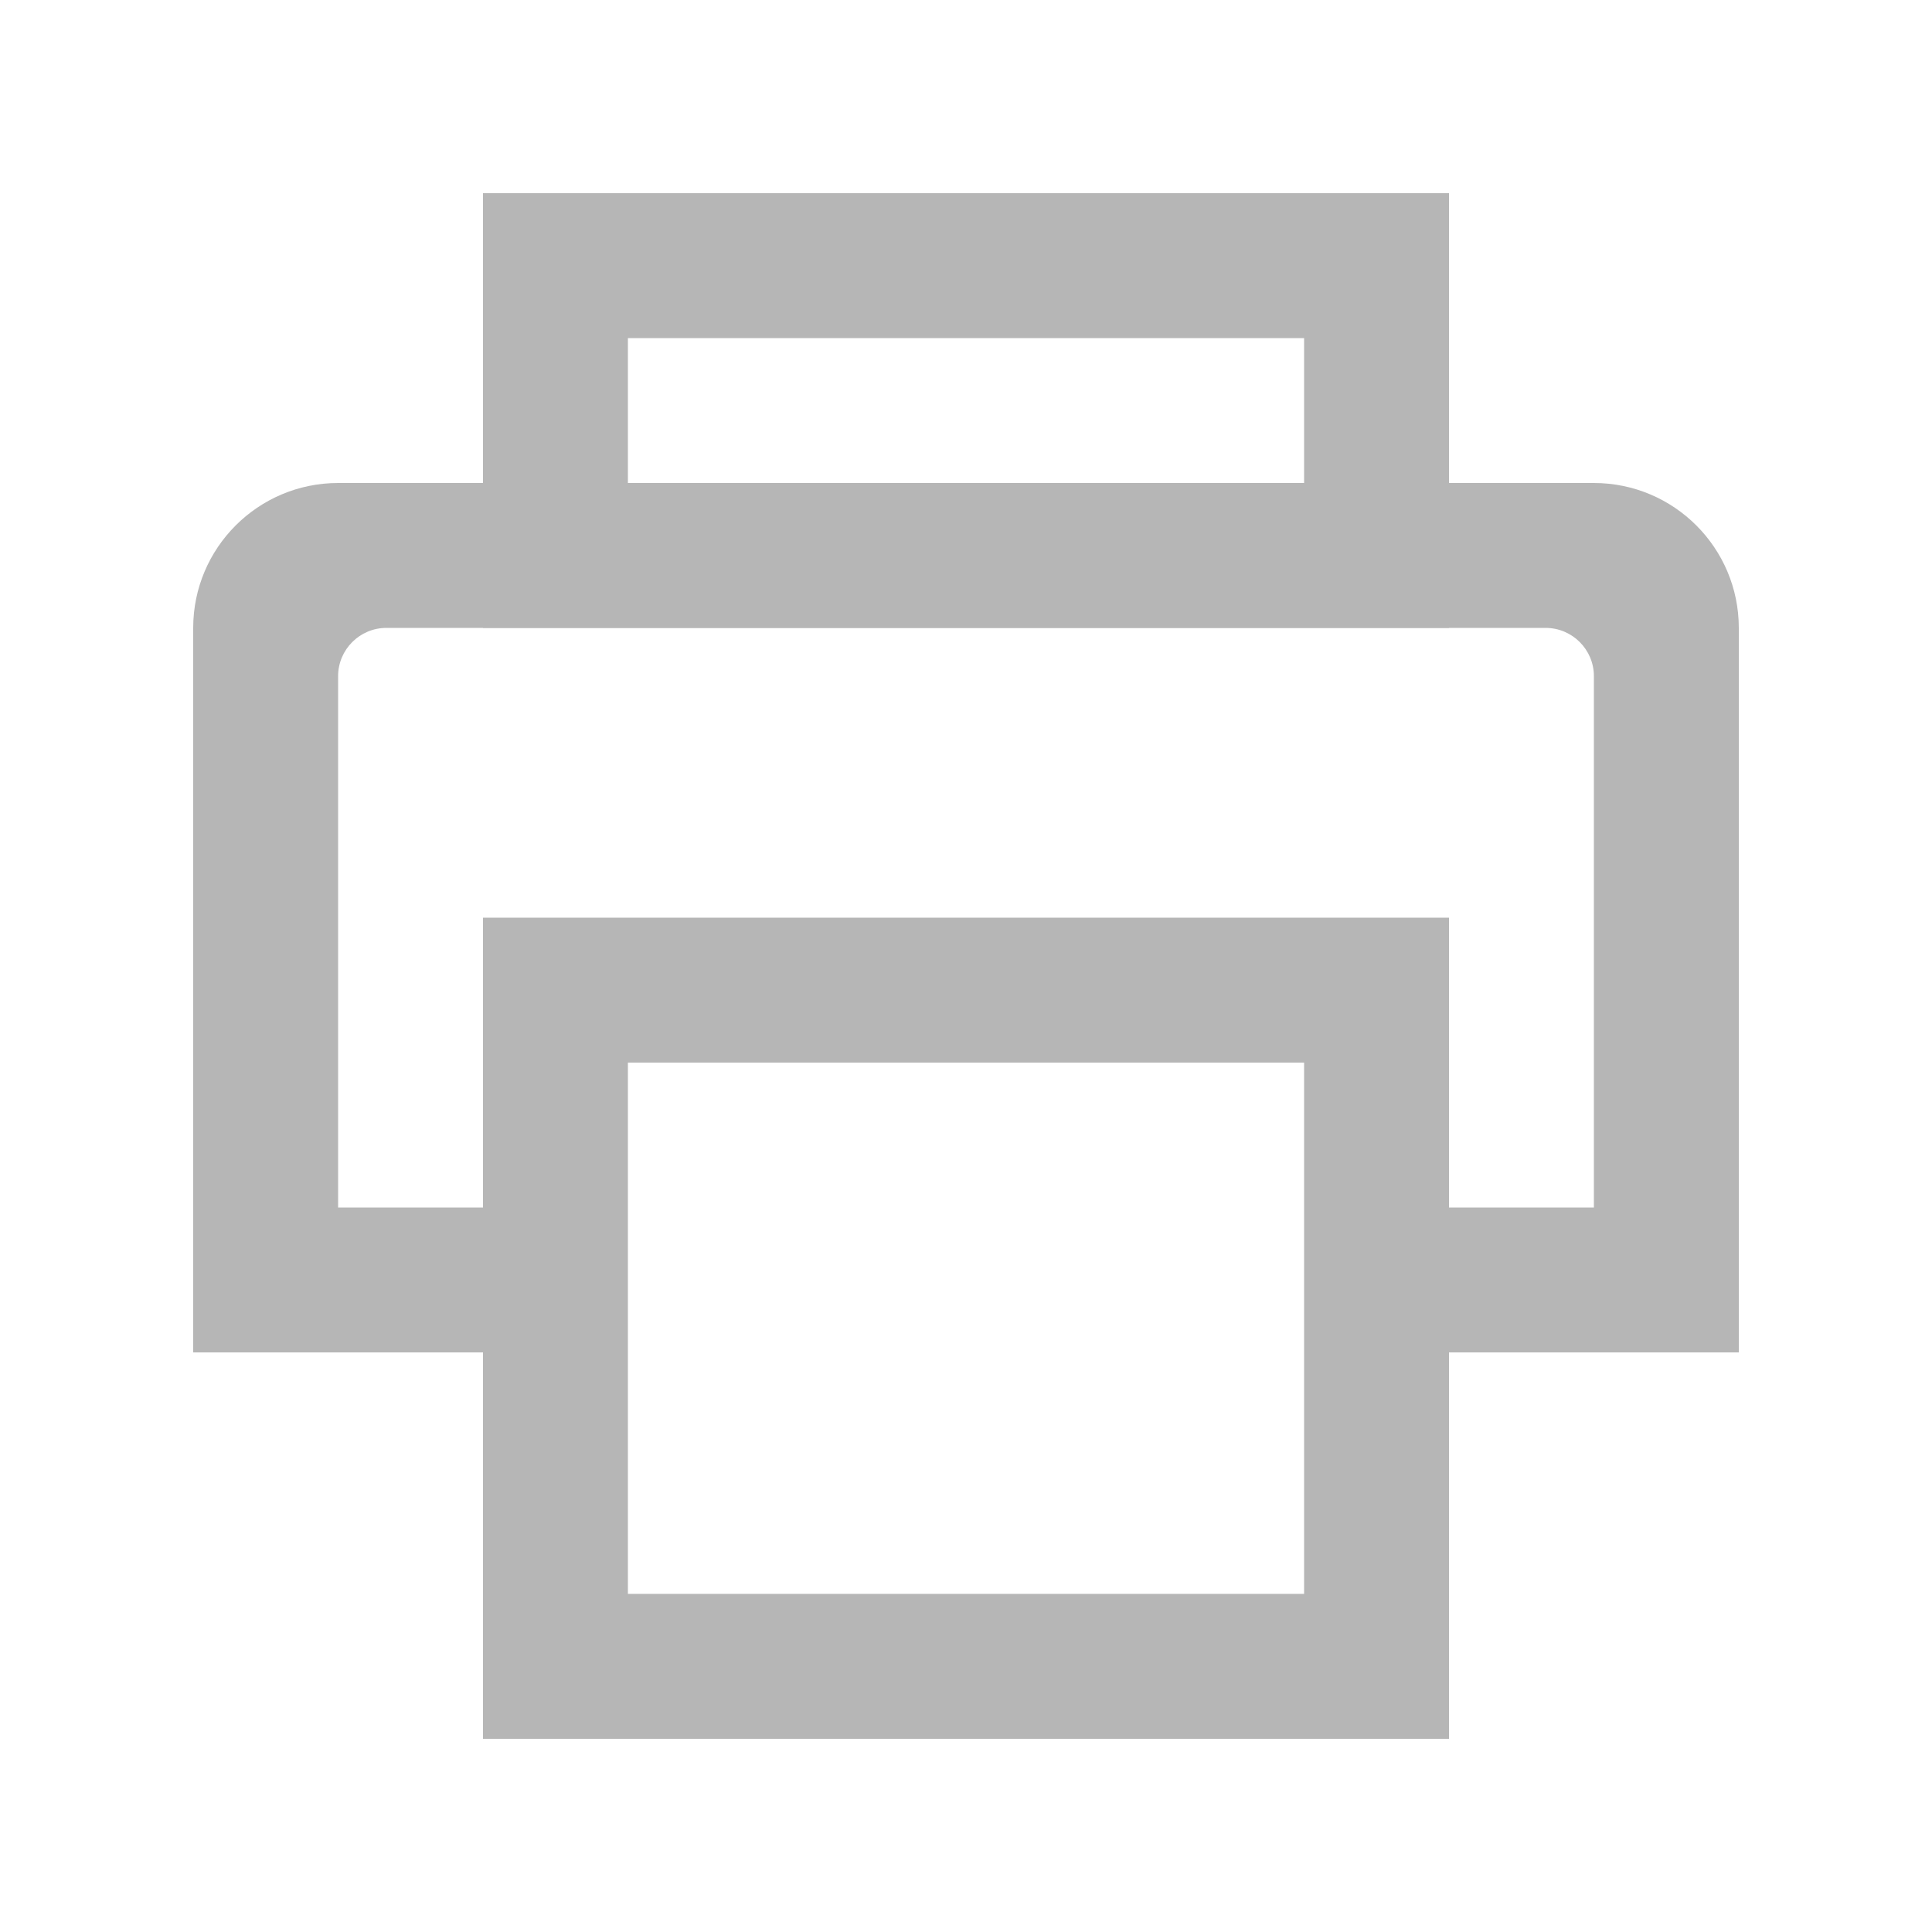
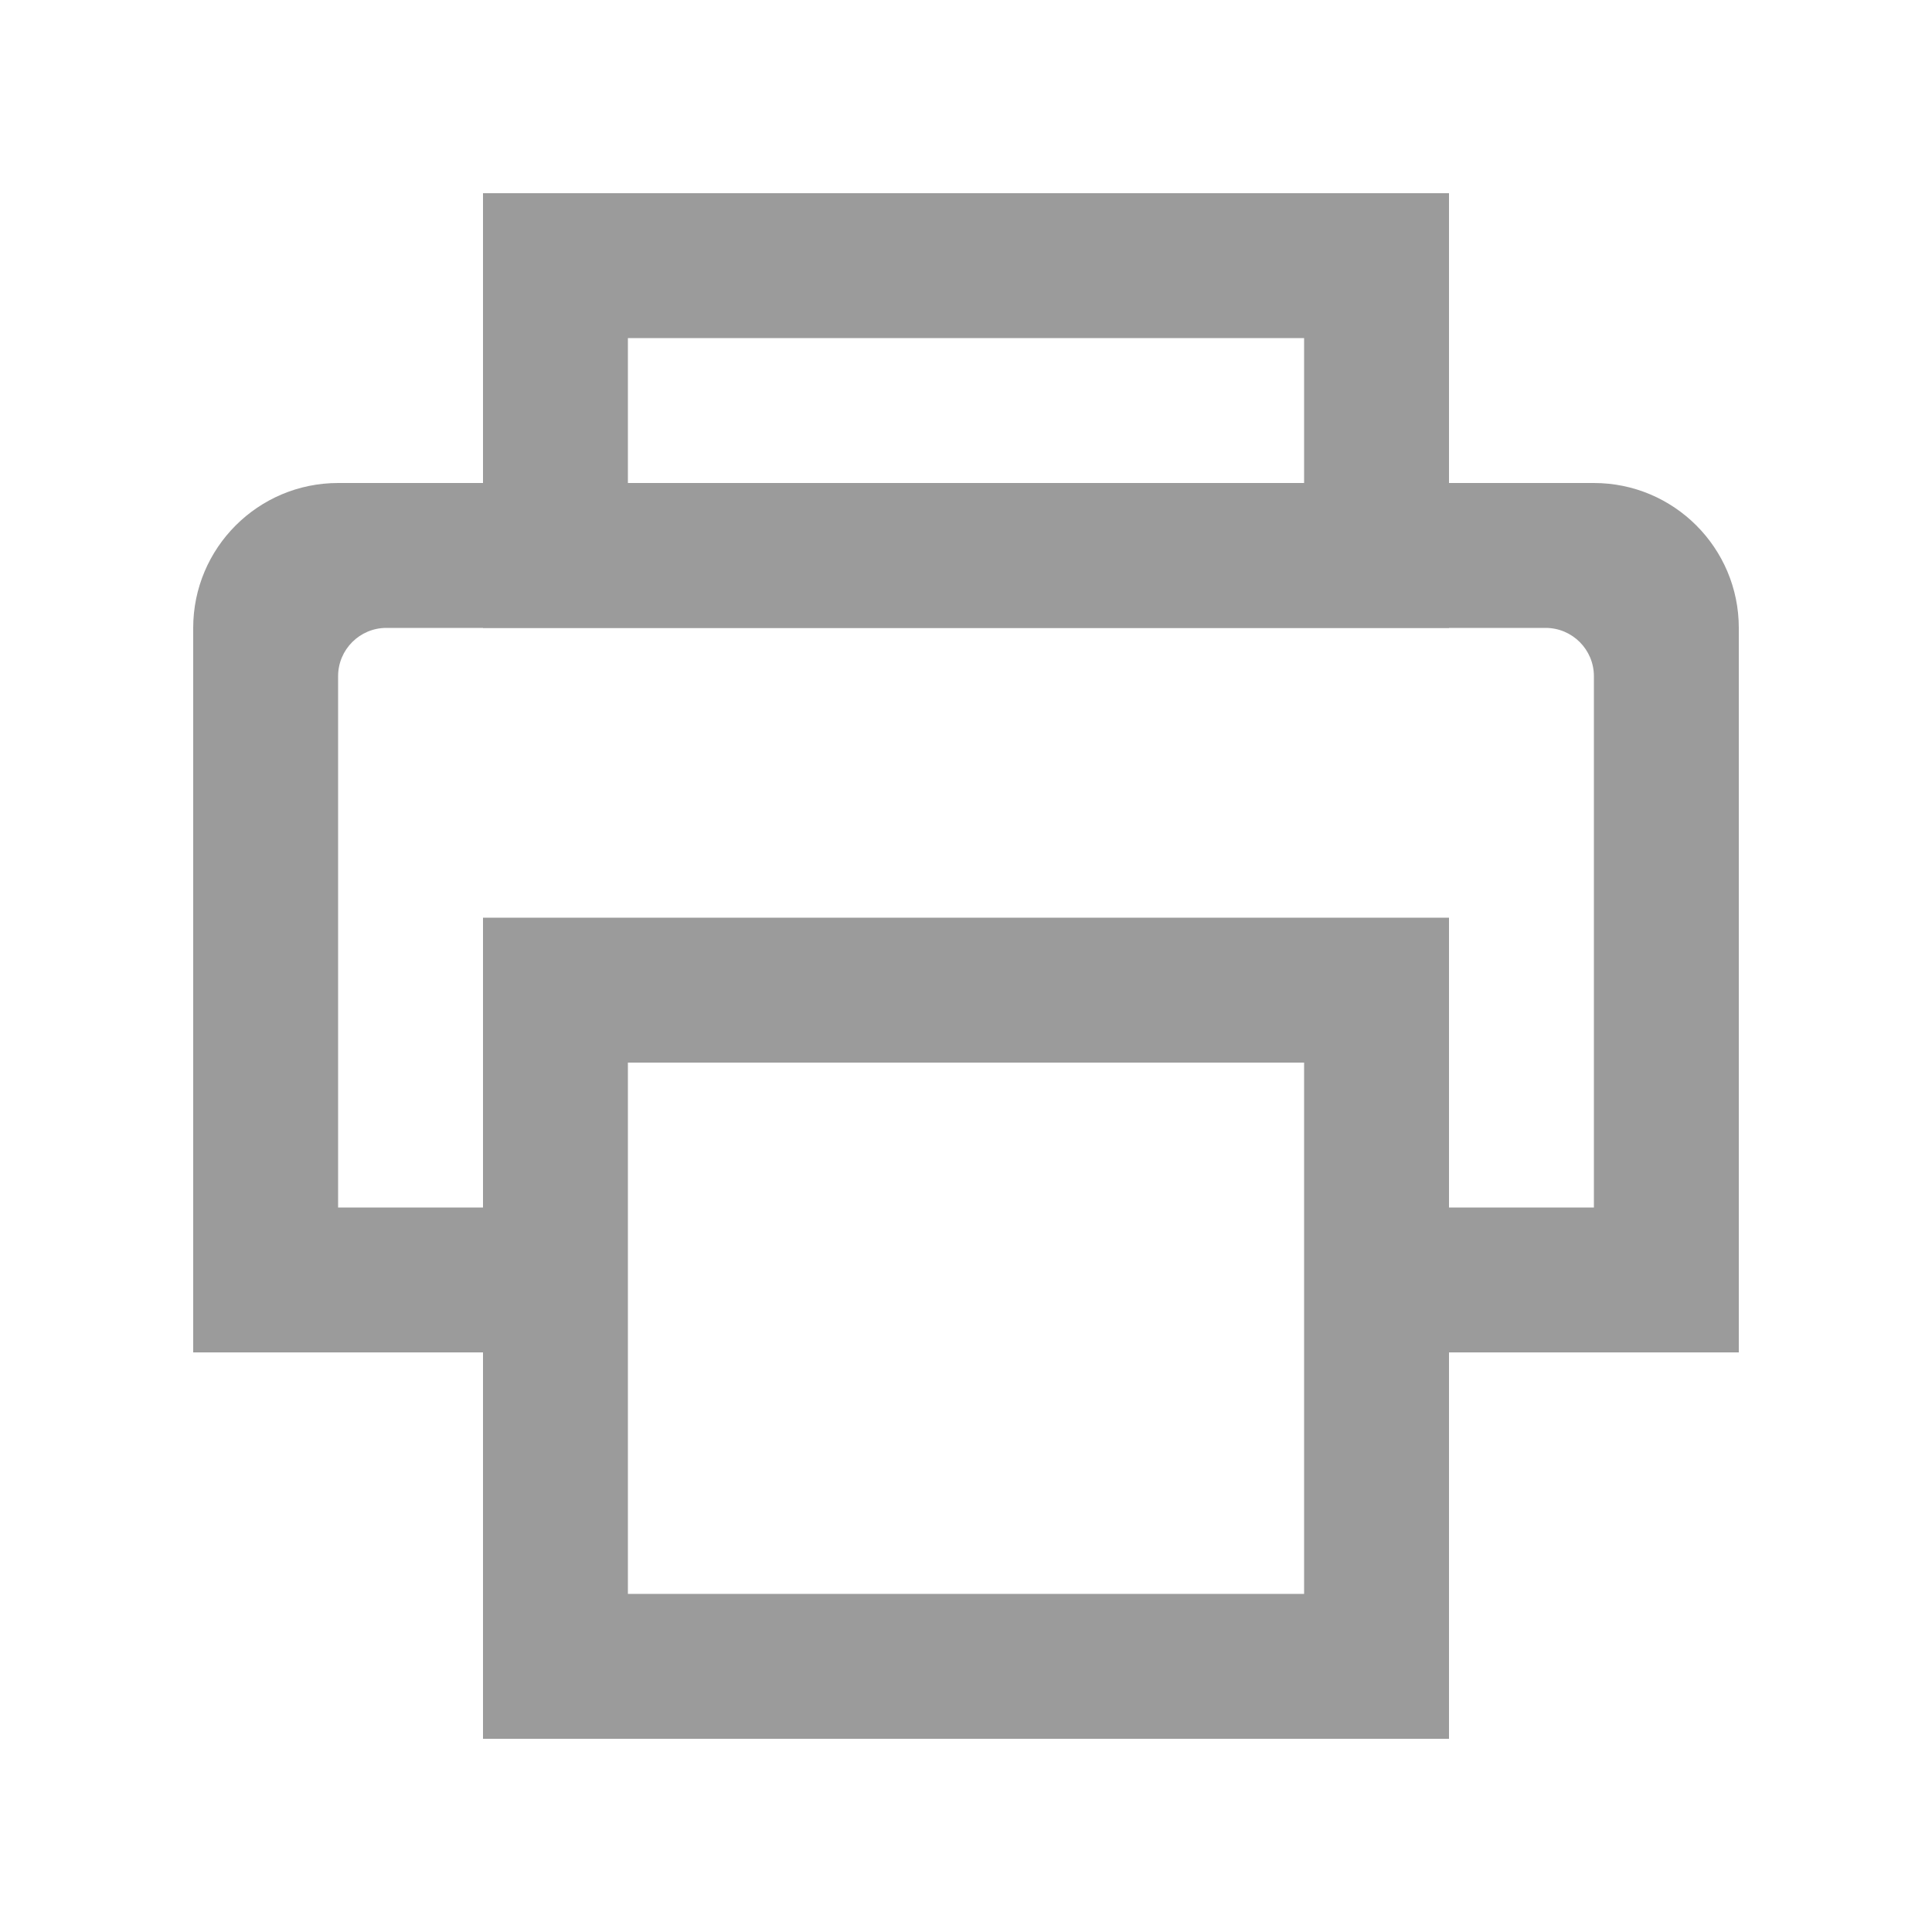
<svg xmlns="http://www.w3.org/2000/svg" width="20" height="20" viewBox="0 0 20 20" fill="none">
-   <path fill-rule="evenodd" clip-rule="evenodd" d="M13.5 3.5H6.5V5H13.5V3.5ZM5 2V6.5H15V2H5Z" fill="#b6b6b6" />
-   <path fill-rule="evenodd" clip-rule="evenodd" d="M13.5 11H6.5V16.5H13.5V11ZM5 9.5V18H15V9.5H5Z" fill="#b6b6b6" />
-   <path fill-rule="evenodd" clip-rule="evenodd" d="M3.5 7C3.5 6.724 3.724 6.5 4 6.5H16C16.276 6.5 16.5 6.724 16.5 7V12.5H15V14H18V6.5C18 5.672 17.328 5 16.5 5C12.167 5 7.833 5 3.5 5C2.672 5 2 5.672 2 6.5V14H5V12.5H3.5V7Z" fill="#b6b6b6" />
+   <path fill-rule="evenodd" clip-rule="evenodd" d="M13.5 3.5H6.5V5H13.5V3.5ZM5 2V6.5H15V2H5Z" fill="#9B9B9B" />
+   <path fill-rule="evenodd" clip-rule="evenodd" d="M13.5 11H6.5V16.5H13.5V11ZM5 9.5V18H15V9.5H5Z" fill="#9B9B9B" />
+   <path fill-rule="evenodd" clip-rule="evenodd" d="M3.5 7C3.5 6.724 3.724 6.5 4 6.5H16C16.276 6.5 16.5 6.724 16.5 7V12.5H15V14H18V6.5C18 5.672 17.328 5 16.5 5C12.167 5 7.833 5 3.5 5C2.672 5 2 5.672 2 6.5V14H5V12.5H3.5V7Z" fill="#9B9B9B" />
</svg>
